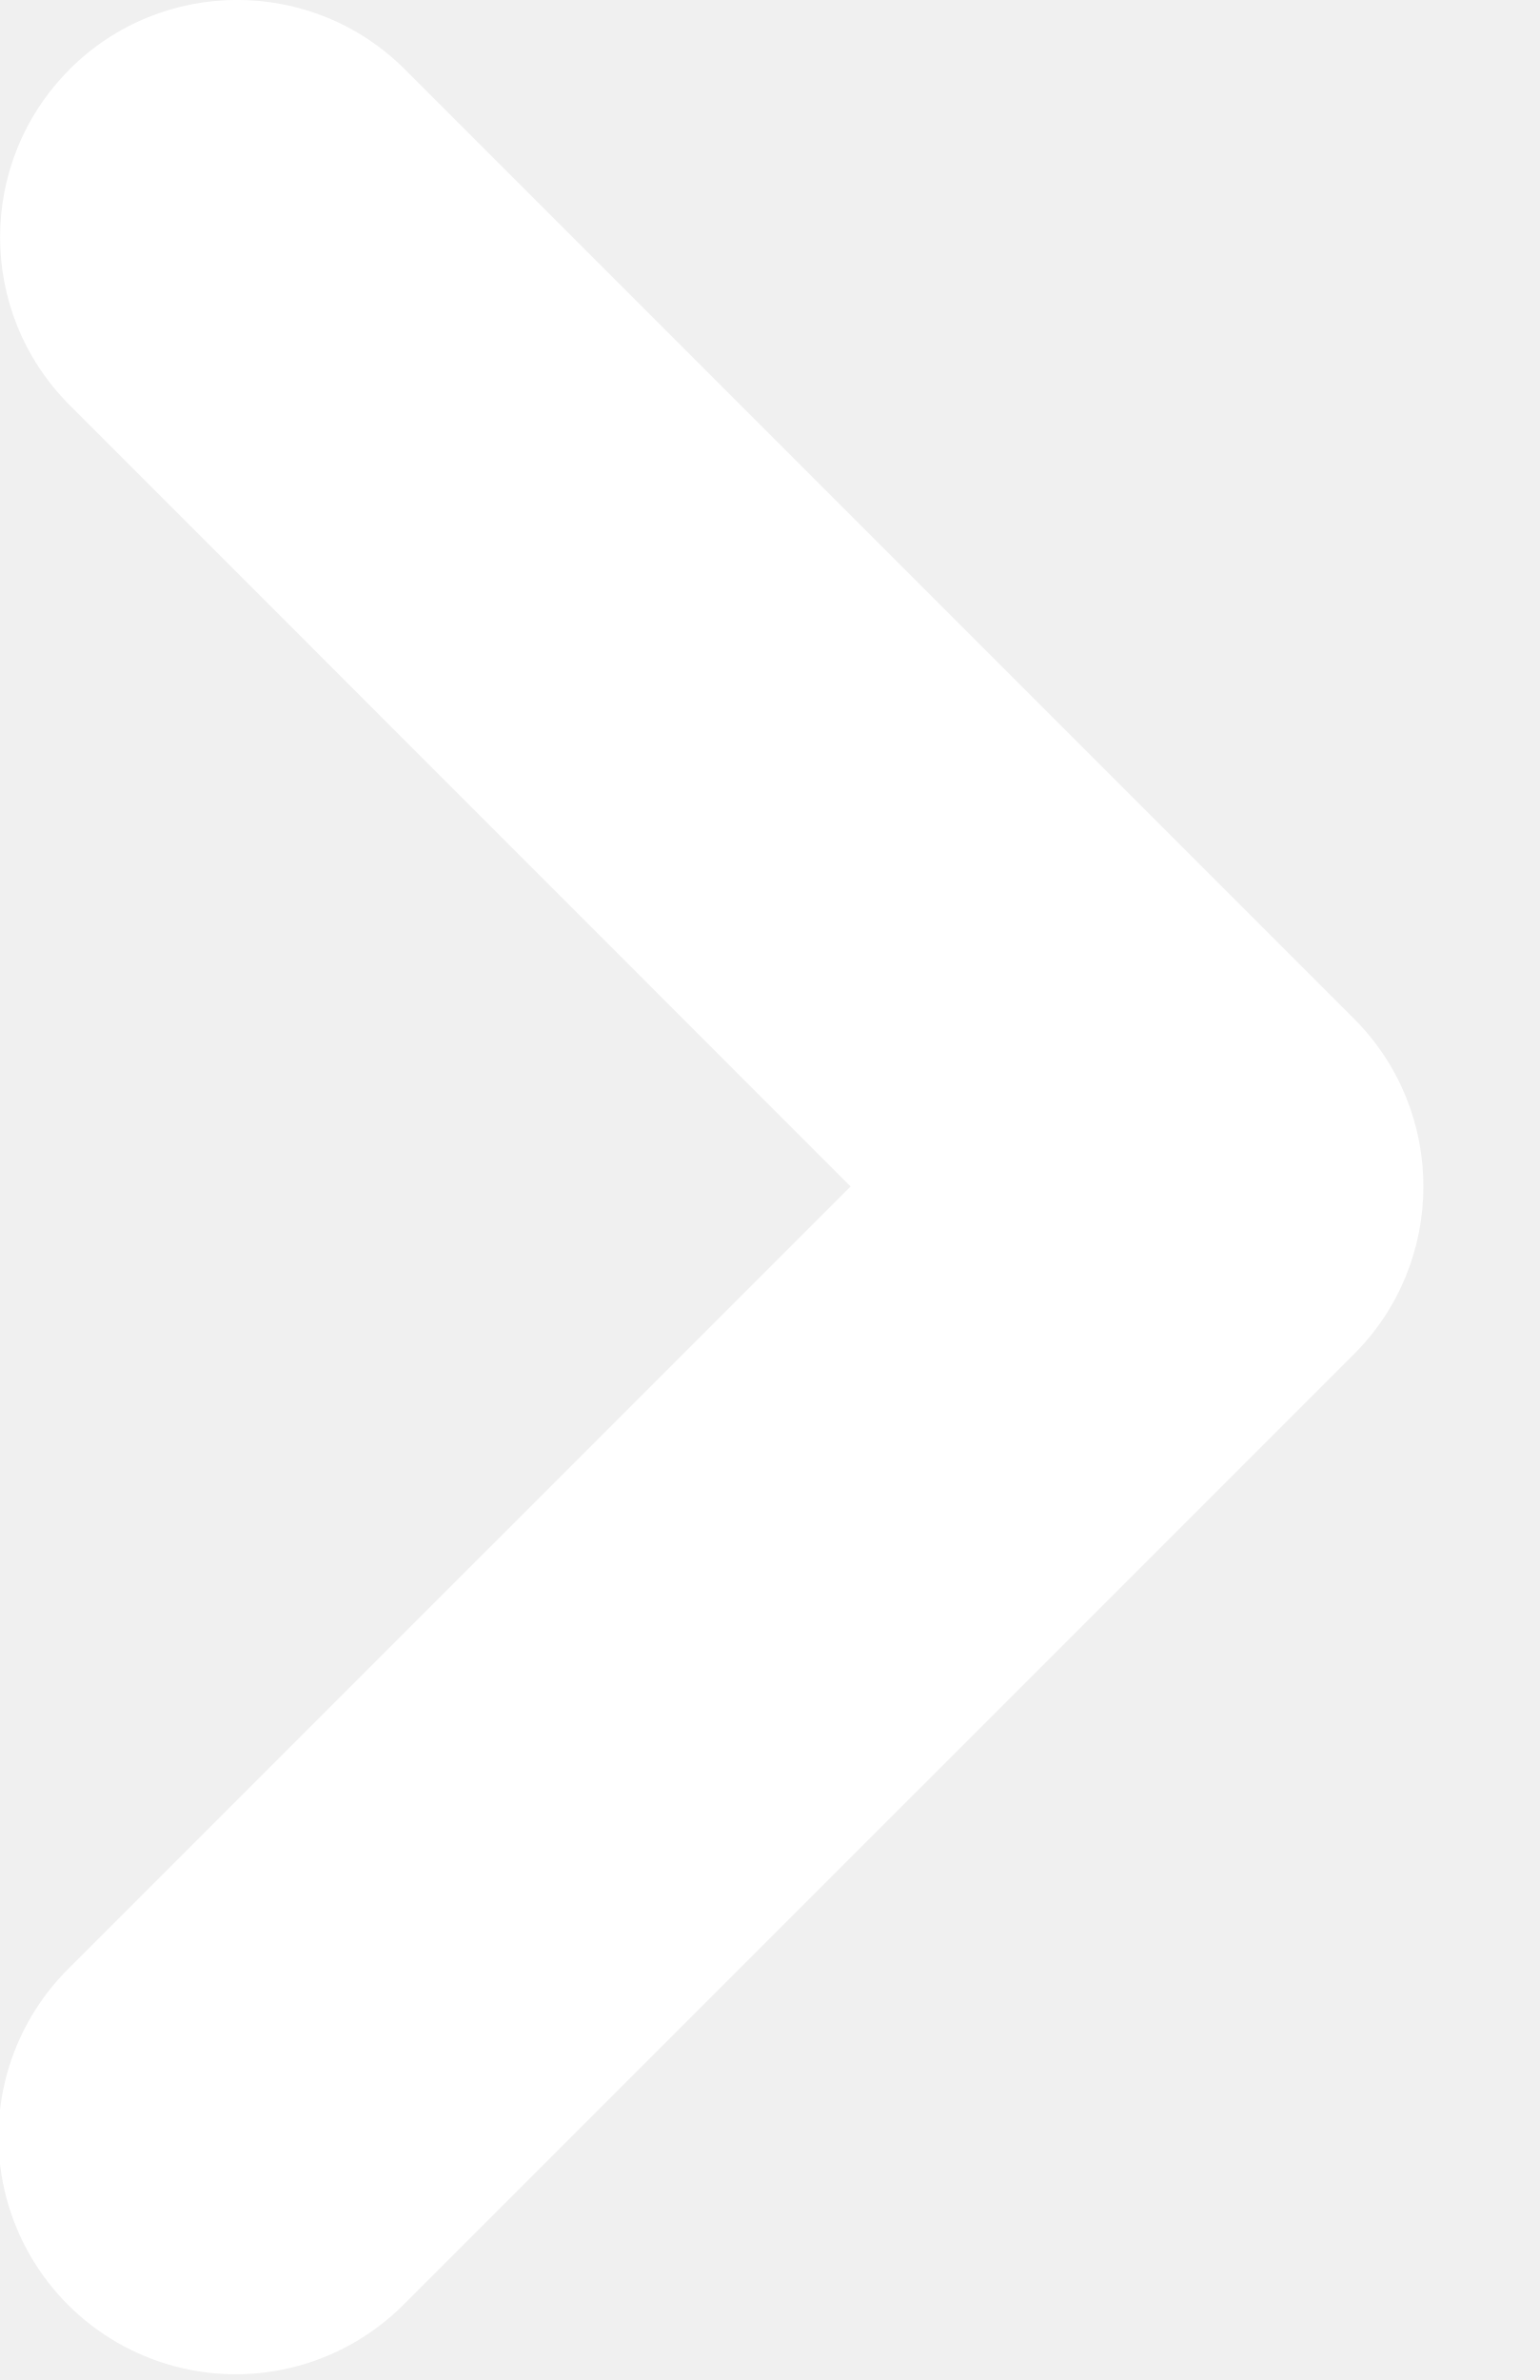
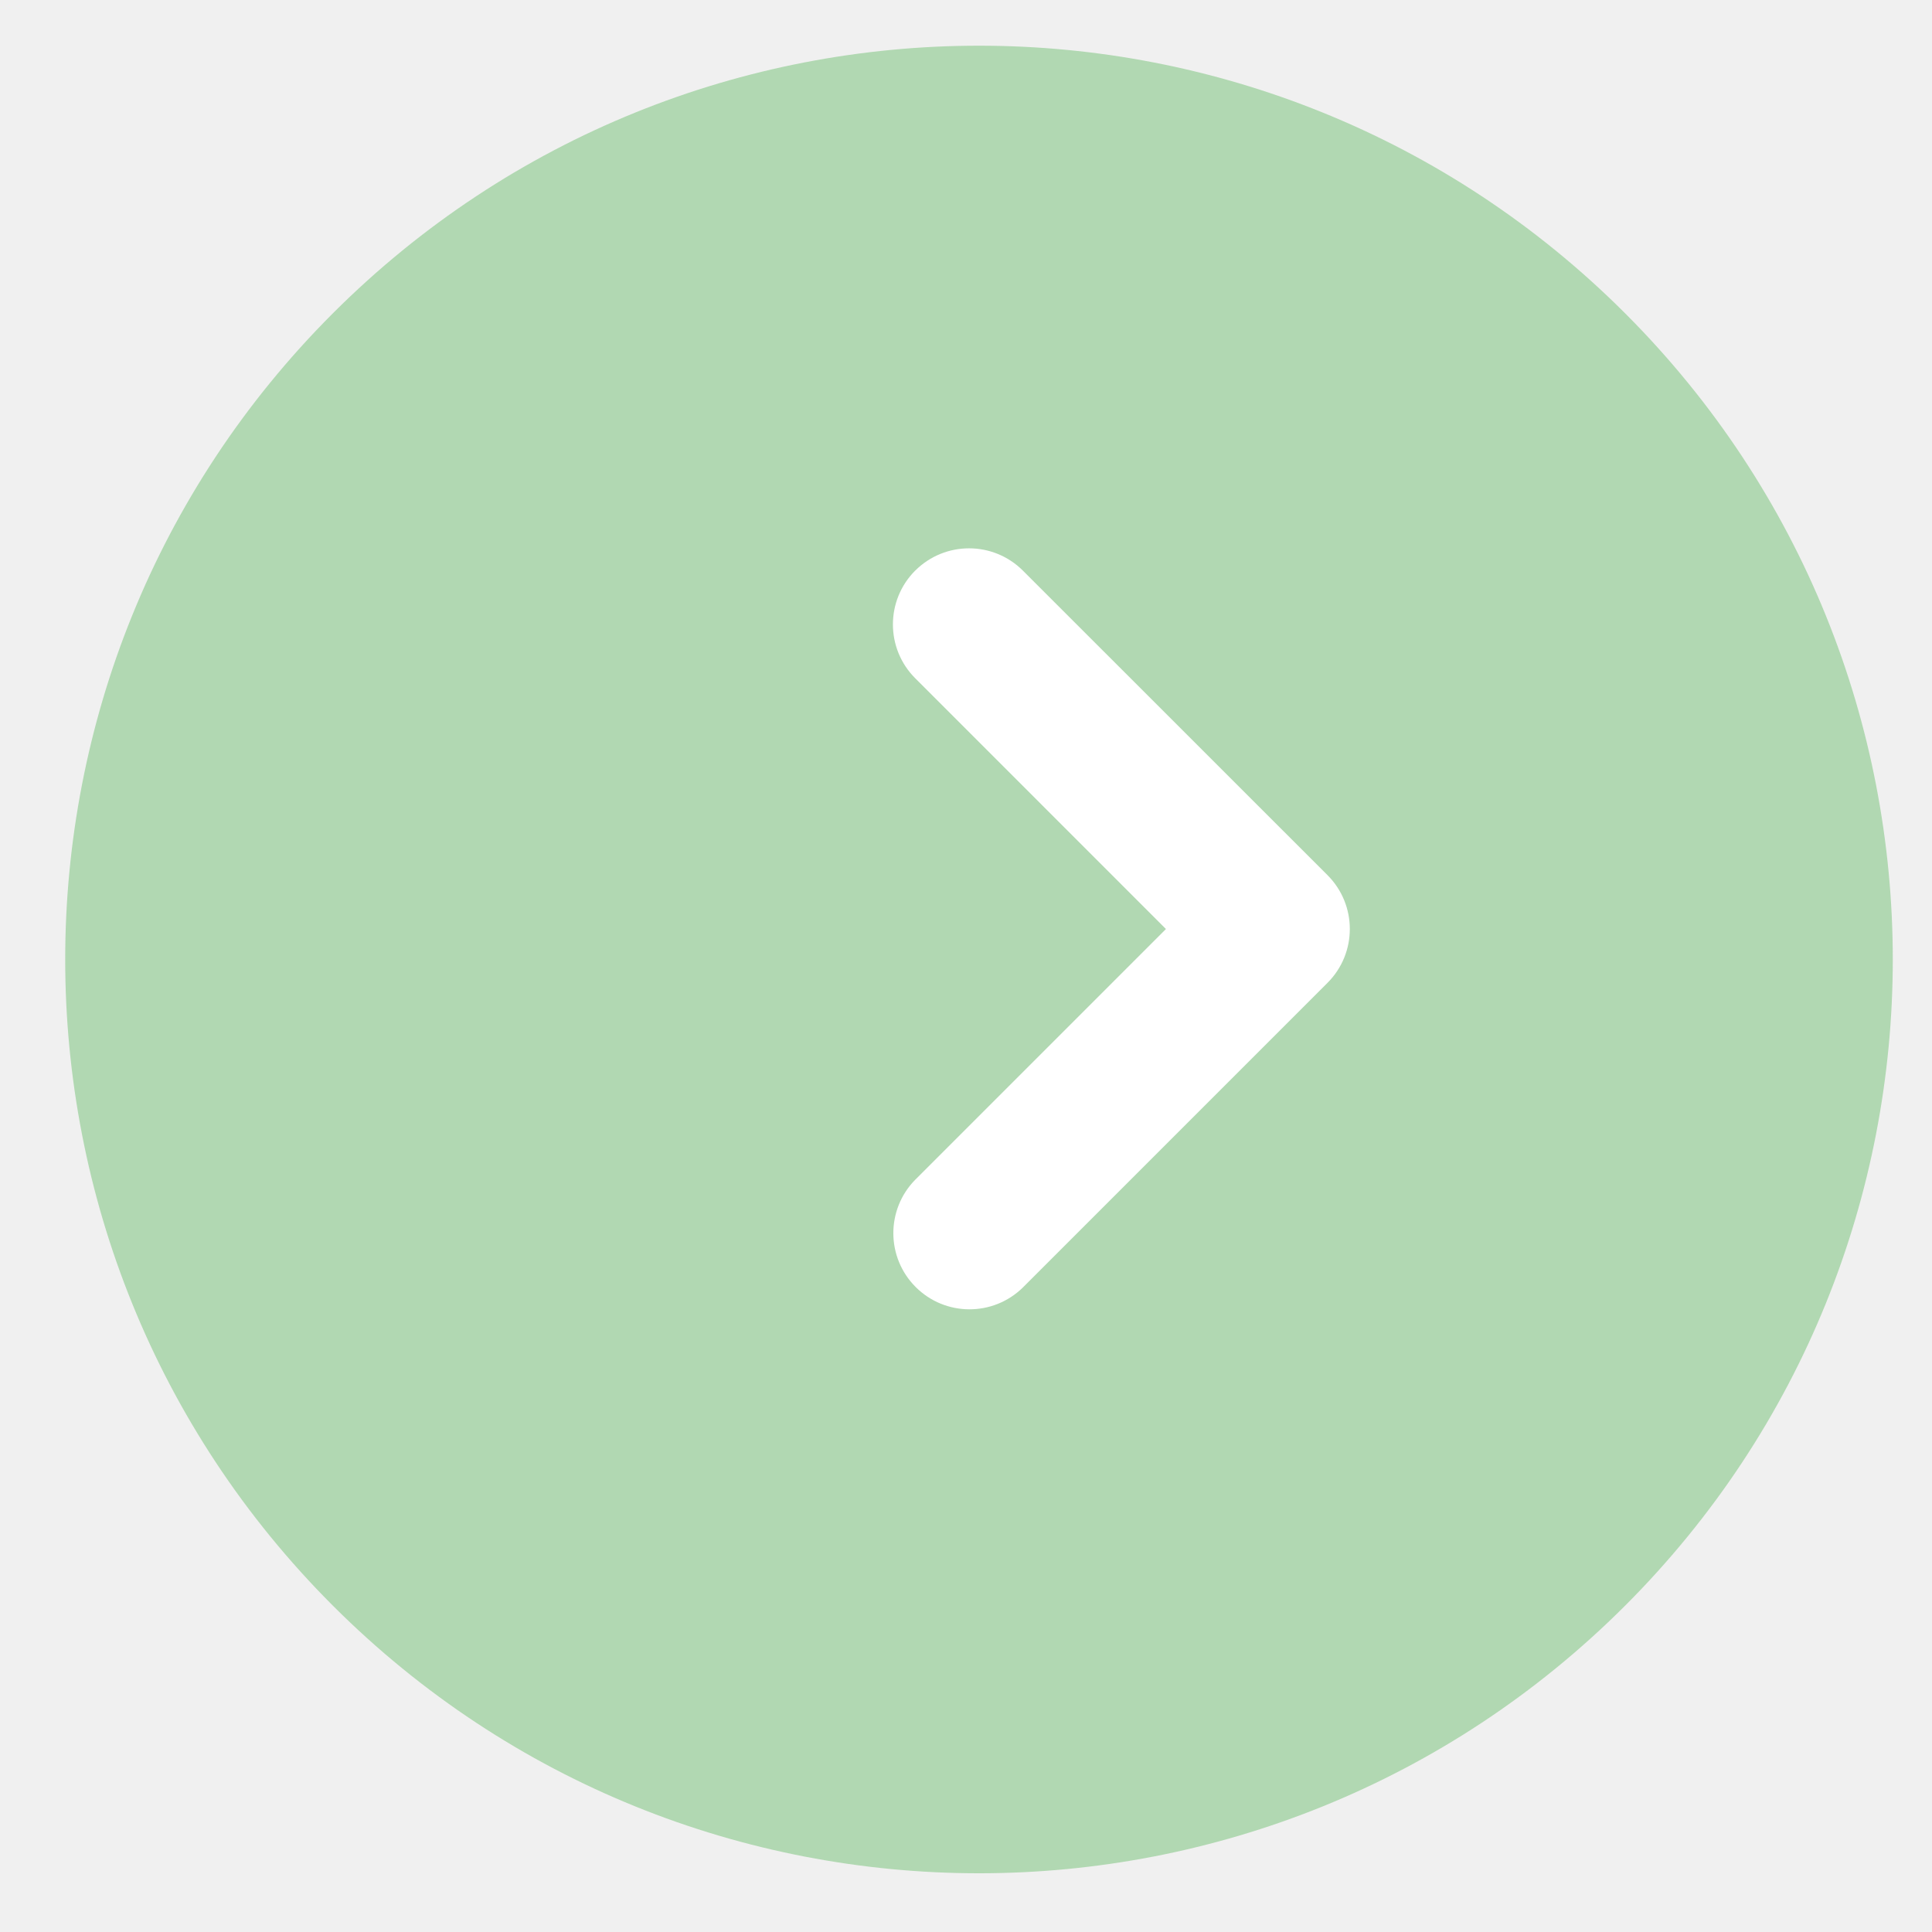
- <svg xmlns="http://www.w3.org/2000/svg" width="11" height="17" fill="none">
-   <path fill-rule="evenodd" clip-rule="evenodd" d="M.496.496a1.695 1.695 0 012.397 0l6.78 6.78a1.695 1.695 0 010 2.397l-6.78 6.779a1.695 1.695 0 11-2.397-2.397l5.581-5.58-5.58-5.582a1.695 1.695 0 010-2.397z" fill="#fff" />
+ <svg xmlns="http://www.w3.org/2000/svg" width="43" height="43" fill="none">
+   <g clip-path="url(#a)">
+     <rect opacity=".5" x="-6.973" y="21.355" width="40.676" height="40.676" rx="20.338" transform="rotate(-45 -6.973 21.355)" fill="#72C073" />
+     <path fill-rule="evenodd" clip-rule="evenodd" d="M20.37 12.7a1.695 1.695 0 012.396 0l6.78 6.778a1.695 1.695 0 010 2.397l-6.78 6.78a1.695 1.695 0 01-2.397-2.397l5.581-5.581-5.58-5.581a1.695 1.695 0 010-2.397z" fill="#fff" />
+   </g>
+   <defs>
+     <clipPath id="a">
+       <path fill="#fff" d="M0 0H43V43H0z" />
+     </clipPath>
+   </defs>
</svg>
